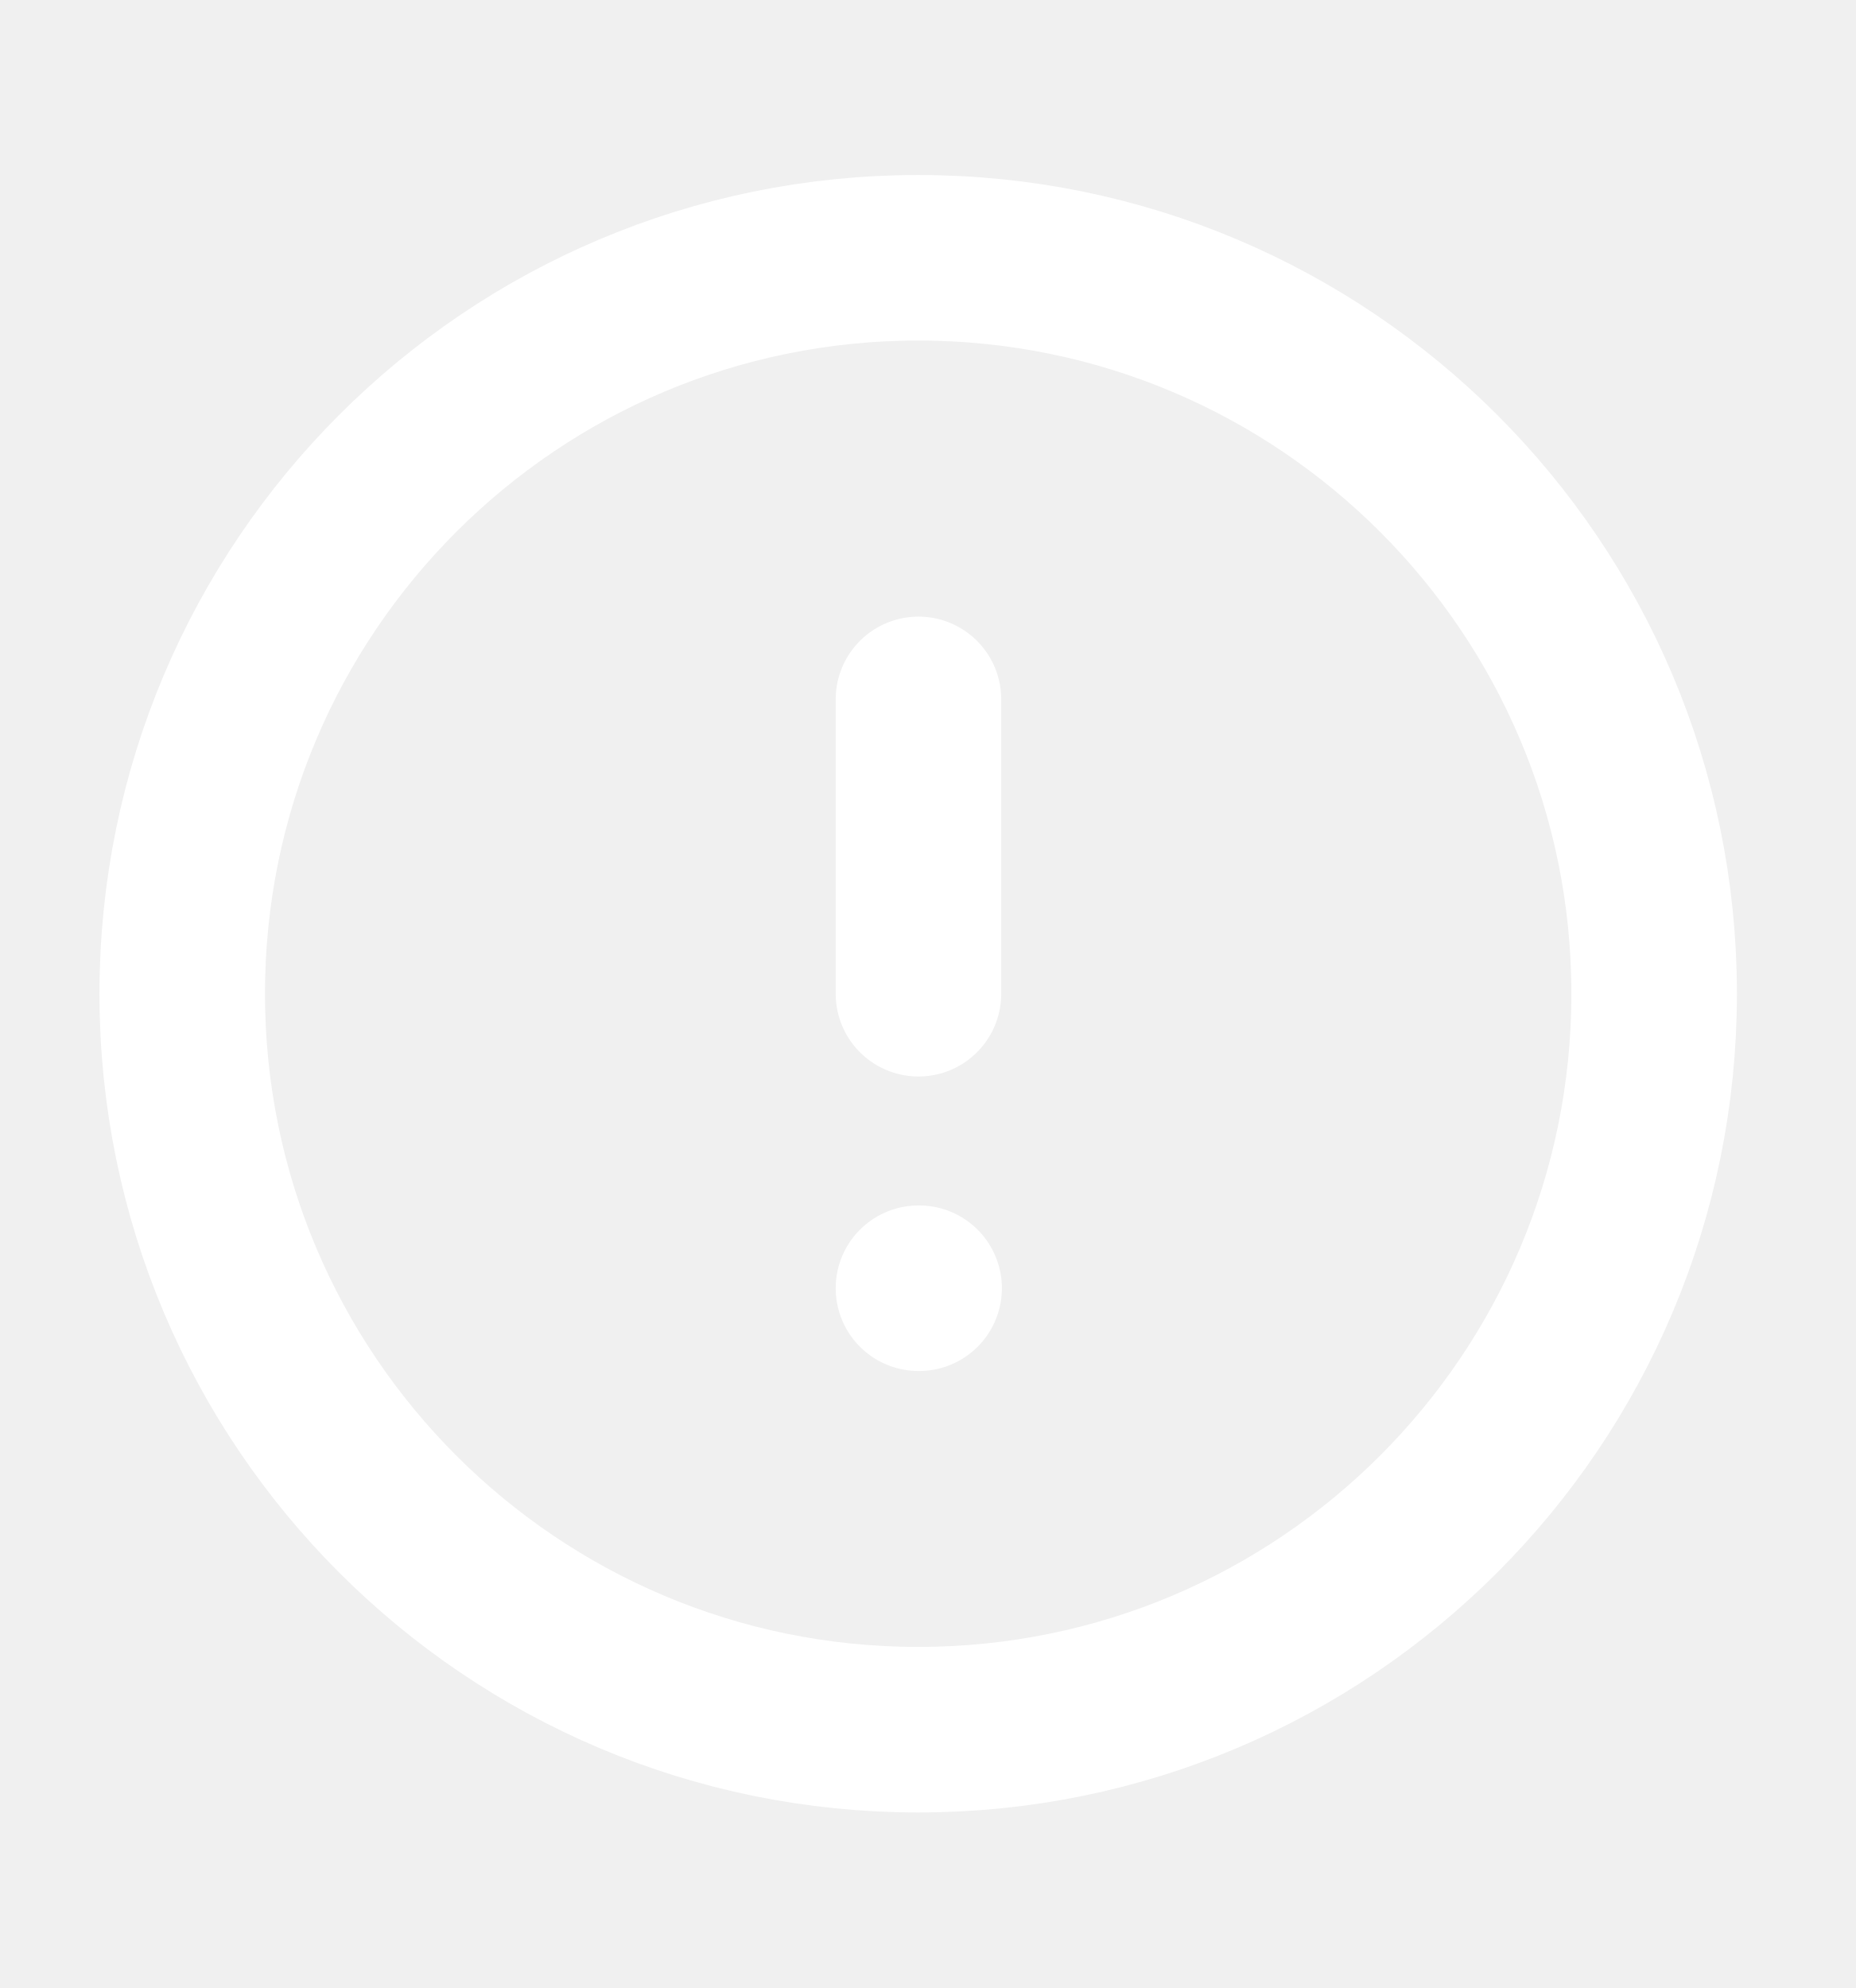
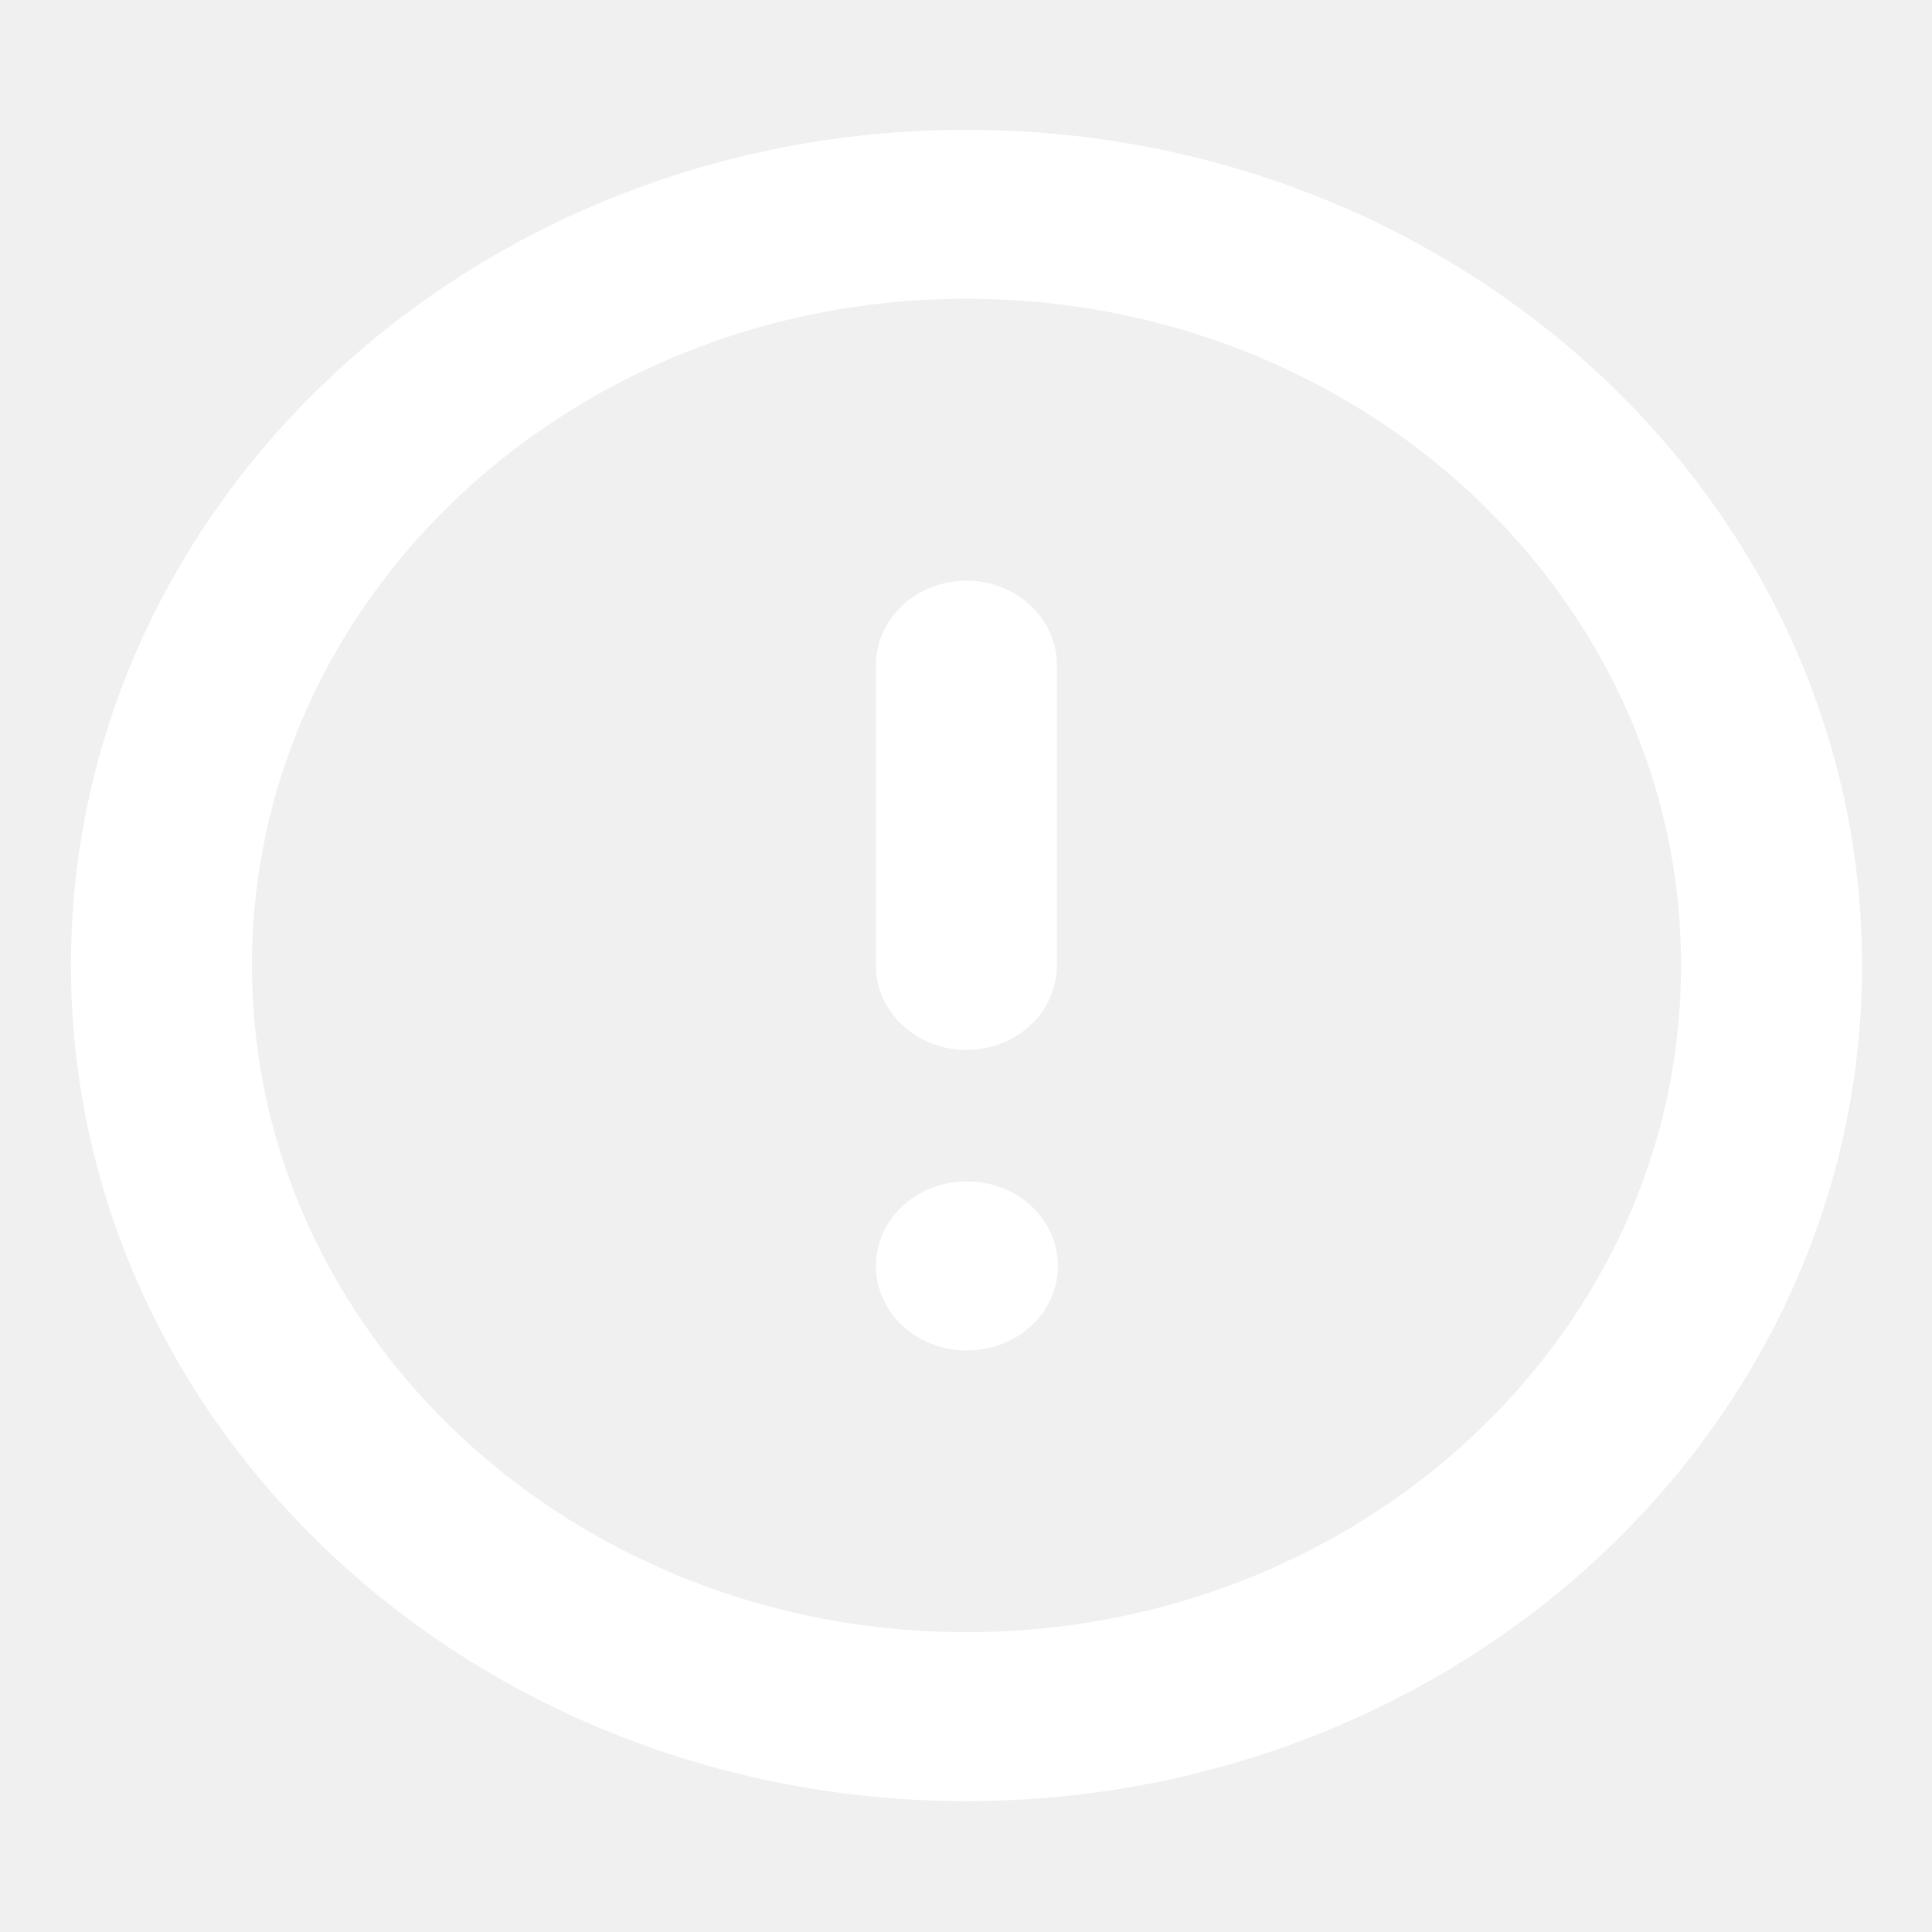
- <svg xmlns="http://www.w3.org/2000/svg" width="14" height="15" viewBox="0 0 14 15" fill="none">
-   <g id="alert-circle 3" clip-path="url(#clip0_2346_1105)">
-     <path id="Vector" d="M6.928 13.051C9.995 13.051 12.481 10.565 12.481 7.498C12.481 4.431 9.995 1.945 6.928 1.945C3.861 1.945 1.375 4.431 1.375 7.498C1.375 10.565 3.861 13.051 6.928 13.051Z" stroke="white" stroke-width="1.249" stroke-linecap="round" stroke-linejoin="round" />
-     <path id="Vector_2" d="M6.93 5.277V7.498" stroke="white" stroke-width="1.249" stroke-linecap="round" stroke-linejoin="round" />
-     <path id="Vector_3" d="M6.93 9.72H6.935" stroke="white" stroke-width="1.249" stroke-linecap="round" stroke-linejoin="round" />
-   </g>
+ <svg xmlns="http://www.w3.org/2000/svg" width="15px" height="15px" viewBox="0 0 15 14" version="1.1">
  <defs>
-     <clipPath id="clip0_2346_1105">
-       <rect width="13.327" height="13.327" fill="white" transform="translate(0.265625 0.834961)" />
+     <clipPath id="clip1">
+       <path d="M 0.004 0 L 15 0 L 15 13.996 L 0.004 13.996 Z M 0.004 0 " />
    </clipPath>
  </defs>
+   <g id="surface1">
+     <g clip-path="url(#clip1)" clip-rule="nonzero">
+       <path style="fill:none;stroke-width:1.249;stroke-linecap:round;stroke-linejoin:round;stroke:rgb(100%,100%,100%);stroke-opacity:1;stroke-miterlimit:4;" d="M 7.228 12.604 C 10.294 12.604 12.783 10.12 12.783 7.051 C 12.783 3.983 10.294 1.498 7.228 1.498 C 4.163 1.498 1.674 3.983 1.674 7.051 C 1.674 10.12 4.163 12.604 7.228 12.604 Z M 7.228 12.604 " transform="matrix(1.125281,0,0,1.050263,-0.630158,-0.409602)" />
+     </g>
+     <path style="fill:none;stroke-width:1.249;stroke-linecap:round;stroke-linejoin:round;stroke:rgb(100%,100%,100%);stroke-opacity:1;stroke-miterlimit:4;" d="M 7.228 4.831 L 7.228 7.051 " transform="matrix(1.125281,0,0,1.050263,-0.630158,-0.409602)" />
+     <path style="fill:none;stroke-width:1.249;stroke-linecap:round;stroke-linejoin:round;stroke:rgb(100%,100%,100%);stroke-opacity:1;stroke-miterlimit:4;" d="M 7.228 9.272 L 7.235 9.272 " transform="matrix(1.125281,0,0,1.050263,-0.630158,-0.409602)" />
+   </g>
</svg>
